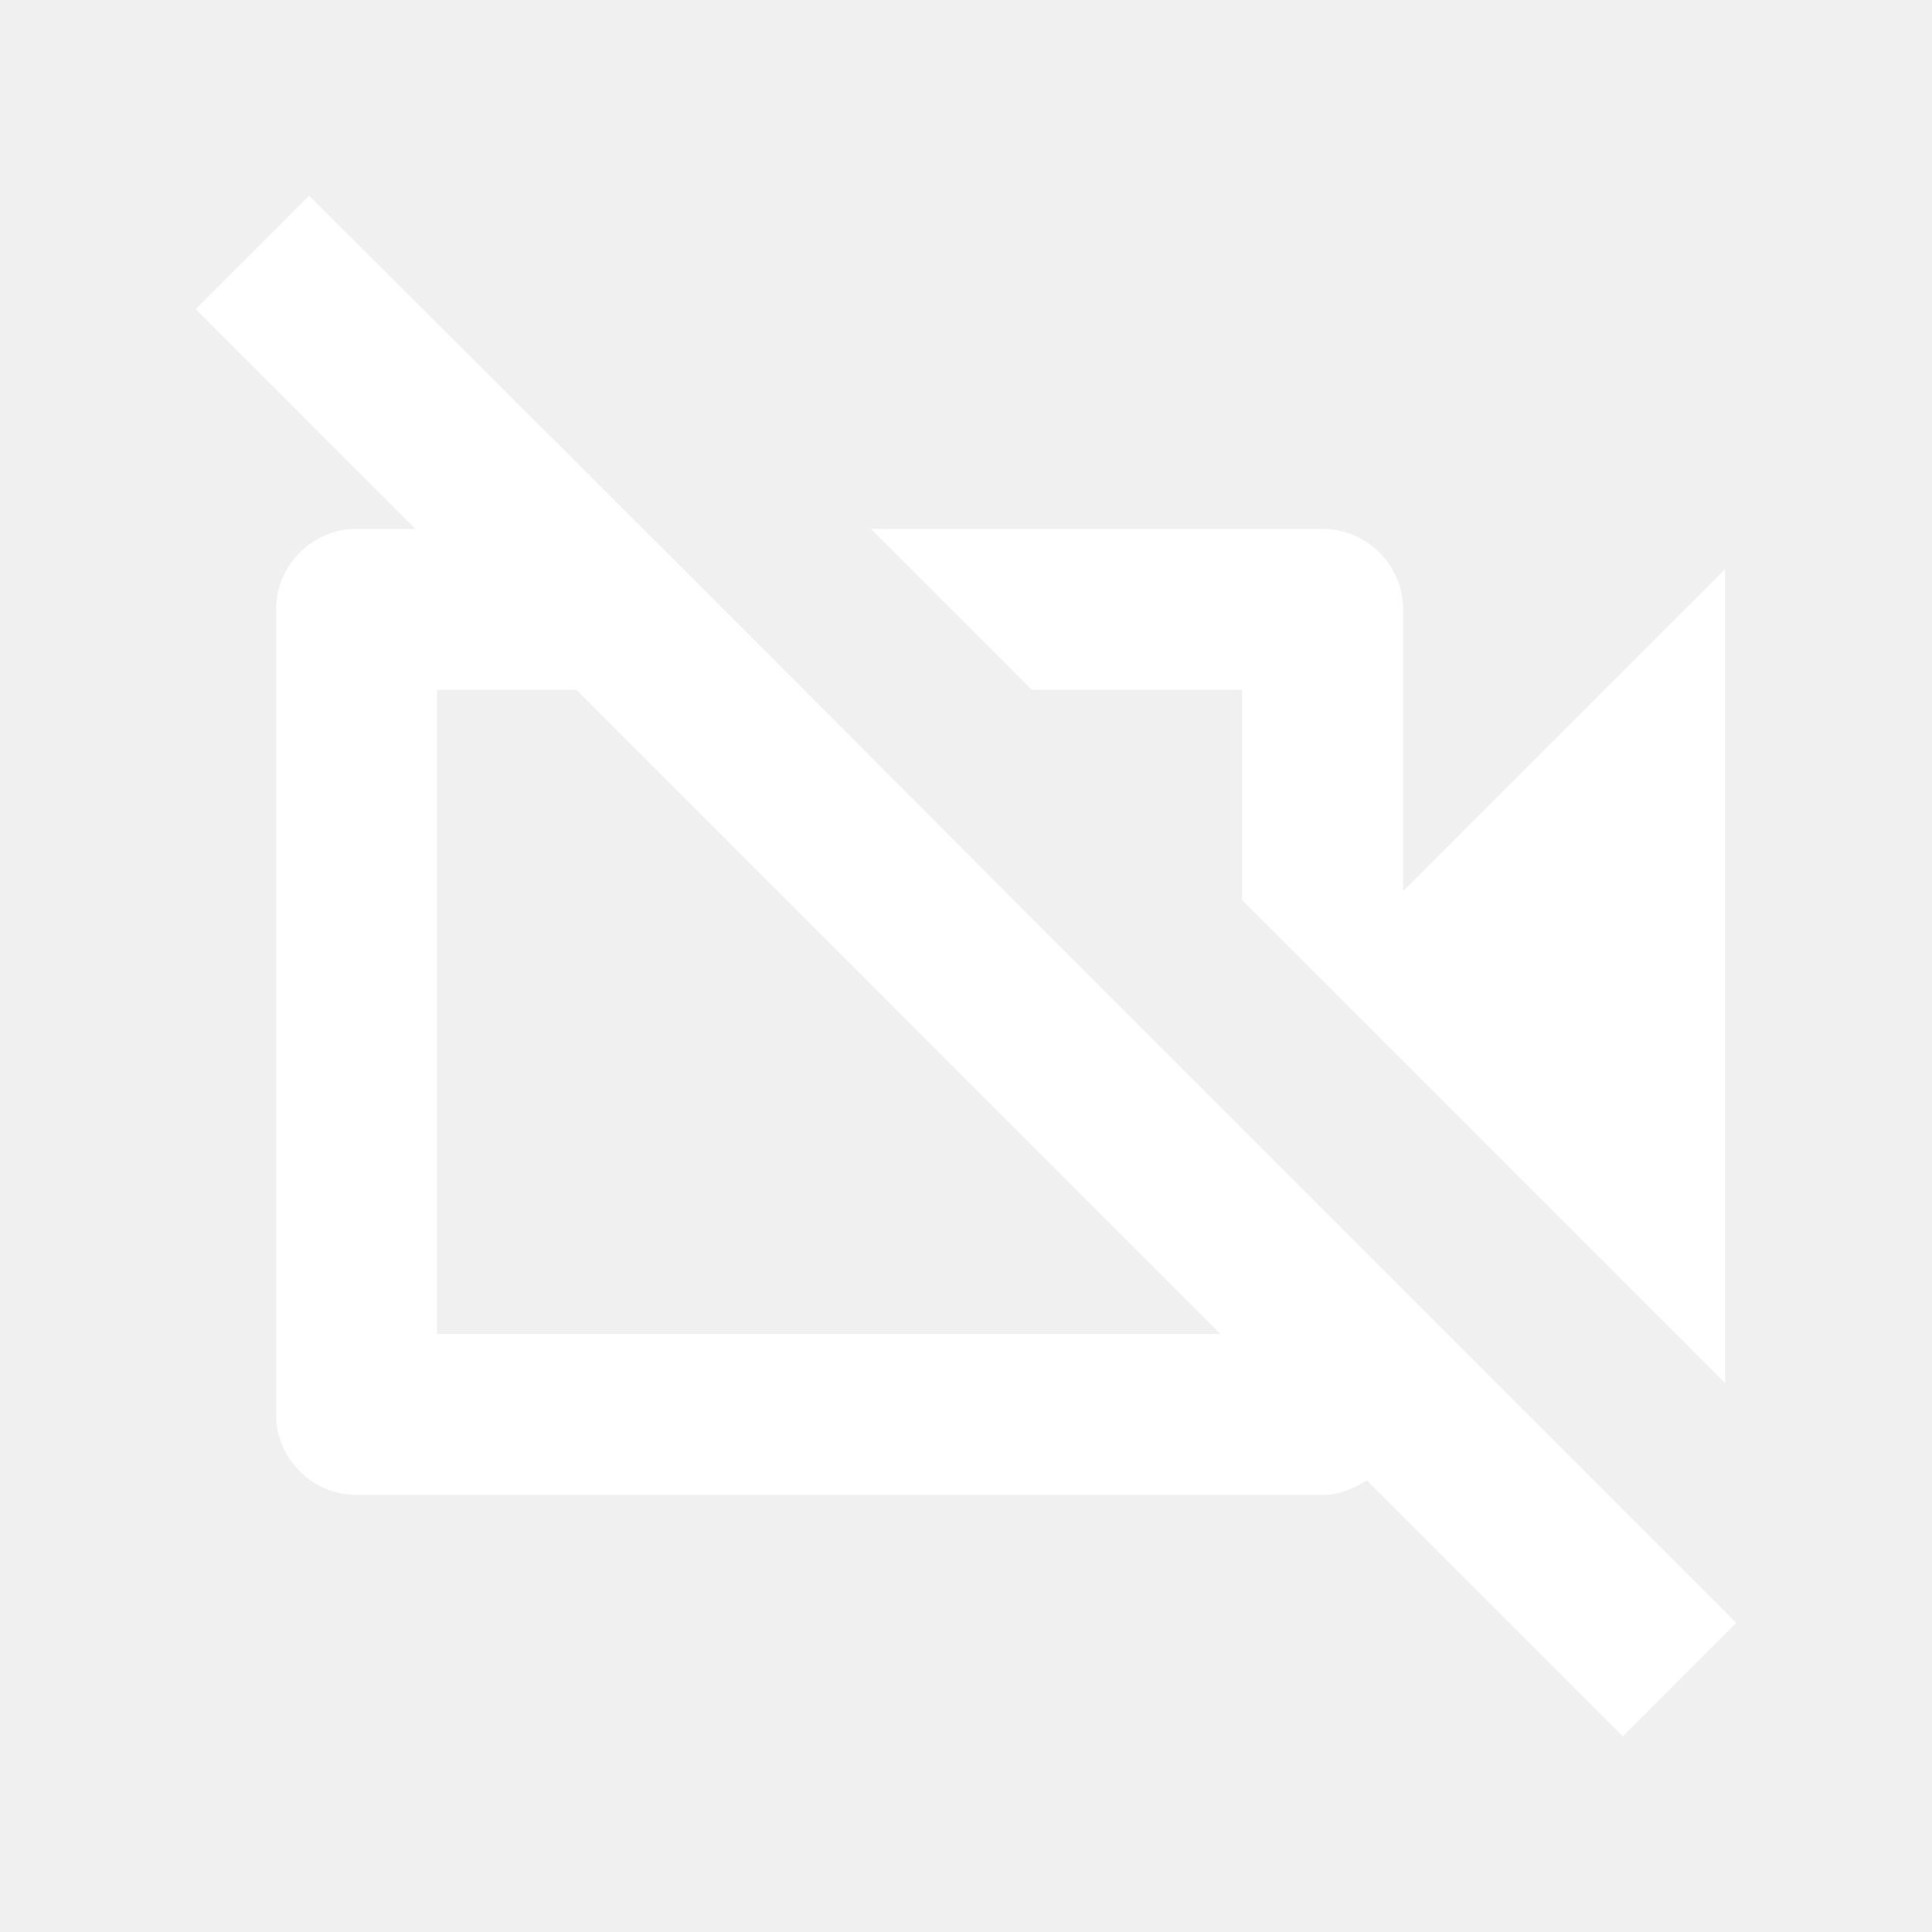
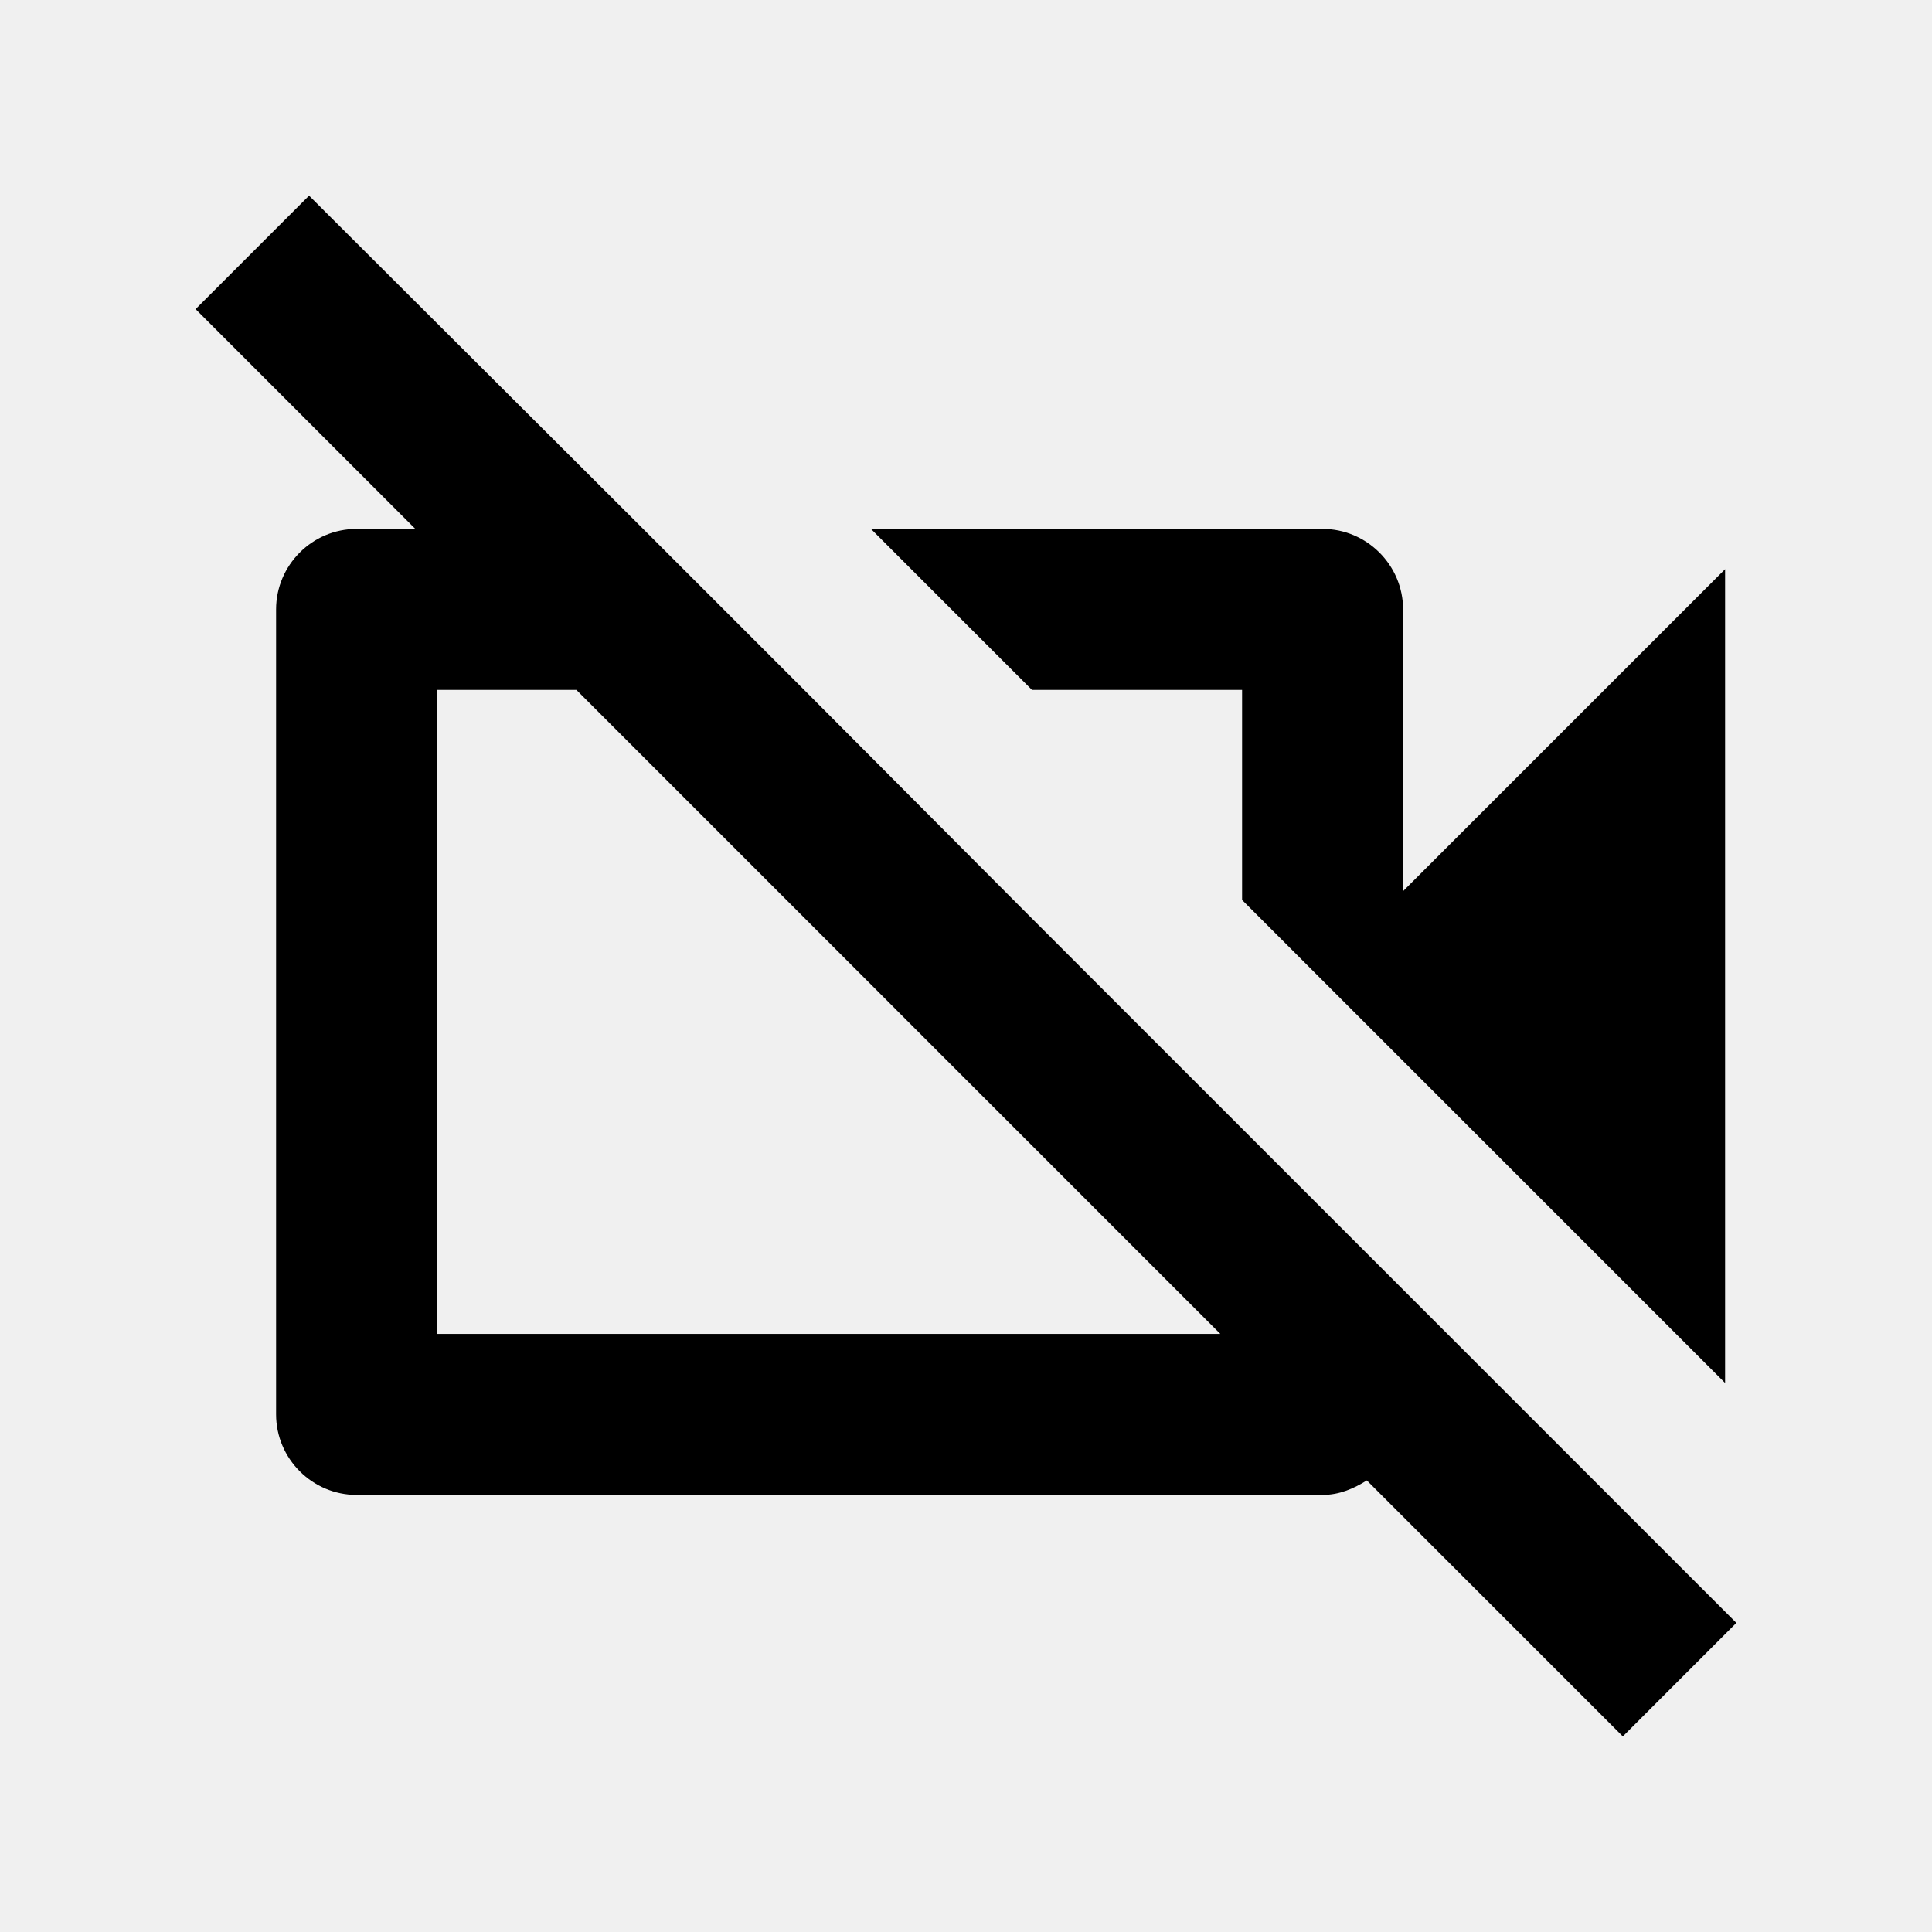
- <svg xmlns="http://www.w3.org/2000/svg" width="42" height="42" viewBox="0 0 42 42" fill="none">
-   <path d="M17.482 14.998L13.982 11.498L6.719 4.253L4.252 6.72L9.029 11.498H7.752C6.789 11.498 6.002 12.285 6.002 13.248V30.748C6.002 31.71 6.789 32.498 7.752 32.498H28.752C29.119 32.498 29.434 32.358 29.714 32.183L35.279 37.748L37.747 35.28L22.242 19.775L17.482 14.998ZM9.502 28.998V14.998H12.53L26.529 28.998H9.502ZM27.002 14.998V19.565L37.502 30.065V12.373L30.502 19.373V13.248C30.502 12.285 29.714 11.498 28.752 11.498H18.934L22.434 14.998H27.002Z" fill="white" />
+ <svg xmlns="http://www.w3.org/2000/svg" width="42" height="42" viewBox="0 0 42 42" fill="currentColor">
+   <path d="M17.482 14.998L13.982 11.498L6.719 4.253L4.252 6.72L9.029 11.498H7.752C6.789 11.498 6.002 12.285 6.002 13.248V30.748C6.002 31.71 6.789 32.498 7.752 32.498H28.752C29.119 32.498 29.434 32.358 29.714 32.183L35.279 37.748L37.747 35.28L22.242 19.775L17.482 14.998ZM9.502 28.998V14.998H12.53L26.529 28.998H9.502ZM27.002 14.998V19.565L37.502 30.065V12.373L30.502 19.373V13.248C30.502 12.285 29.714 11.498 28.752 11.498H18.934L22.434 14.998H27.002Z" fill="currentColor" />
</svg>
